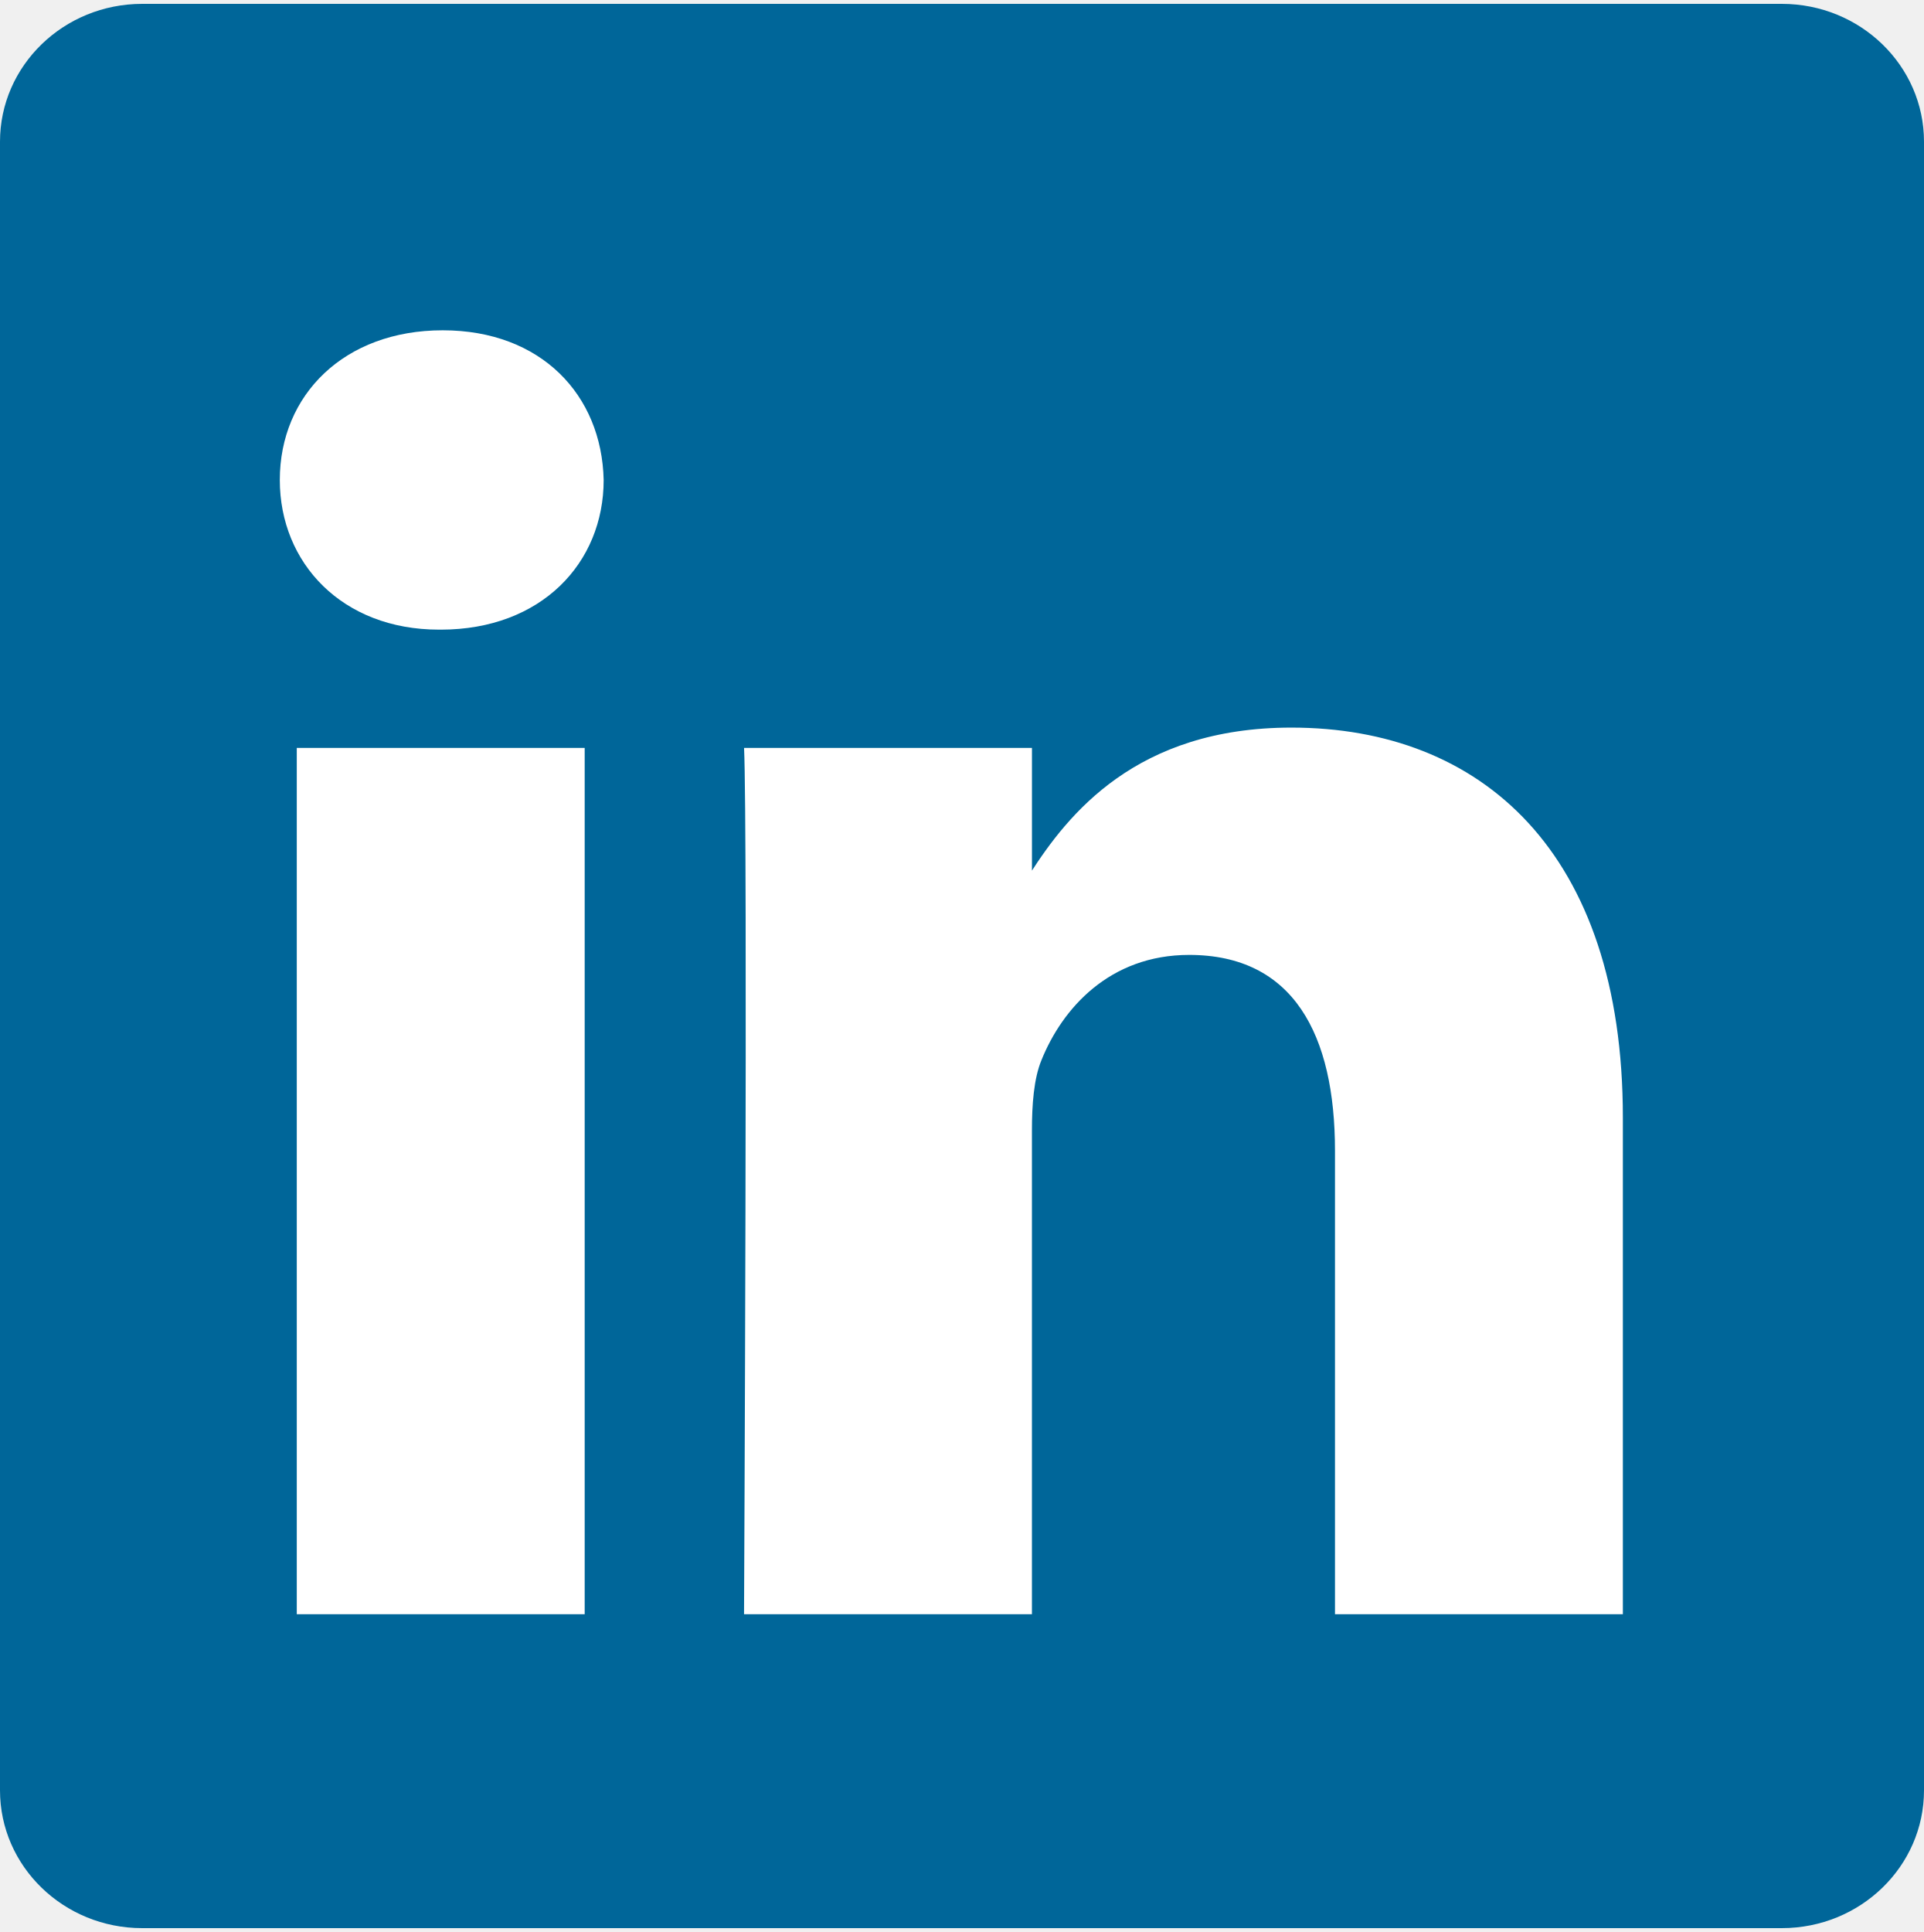
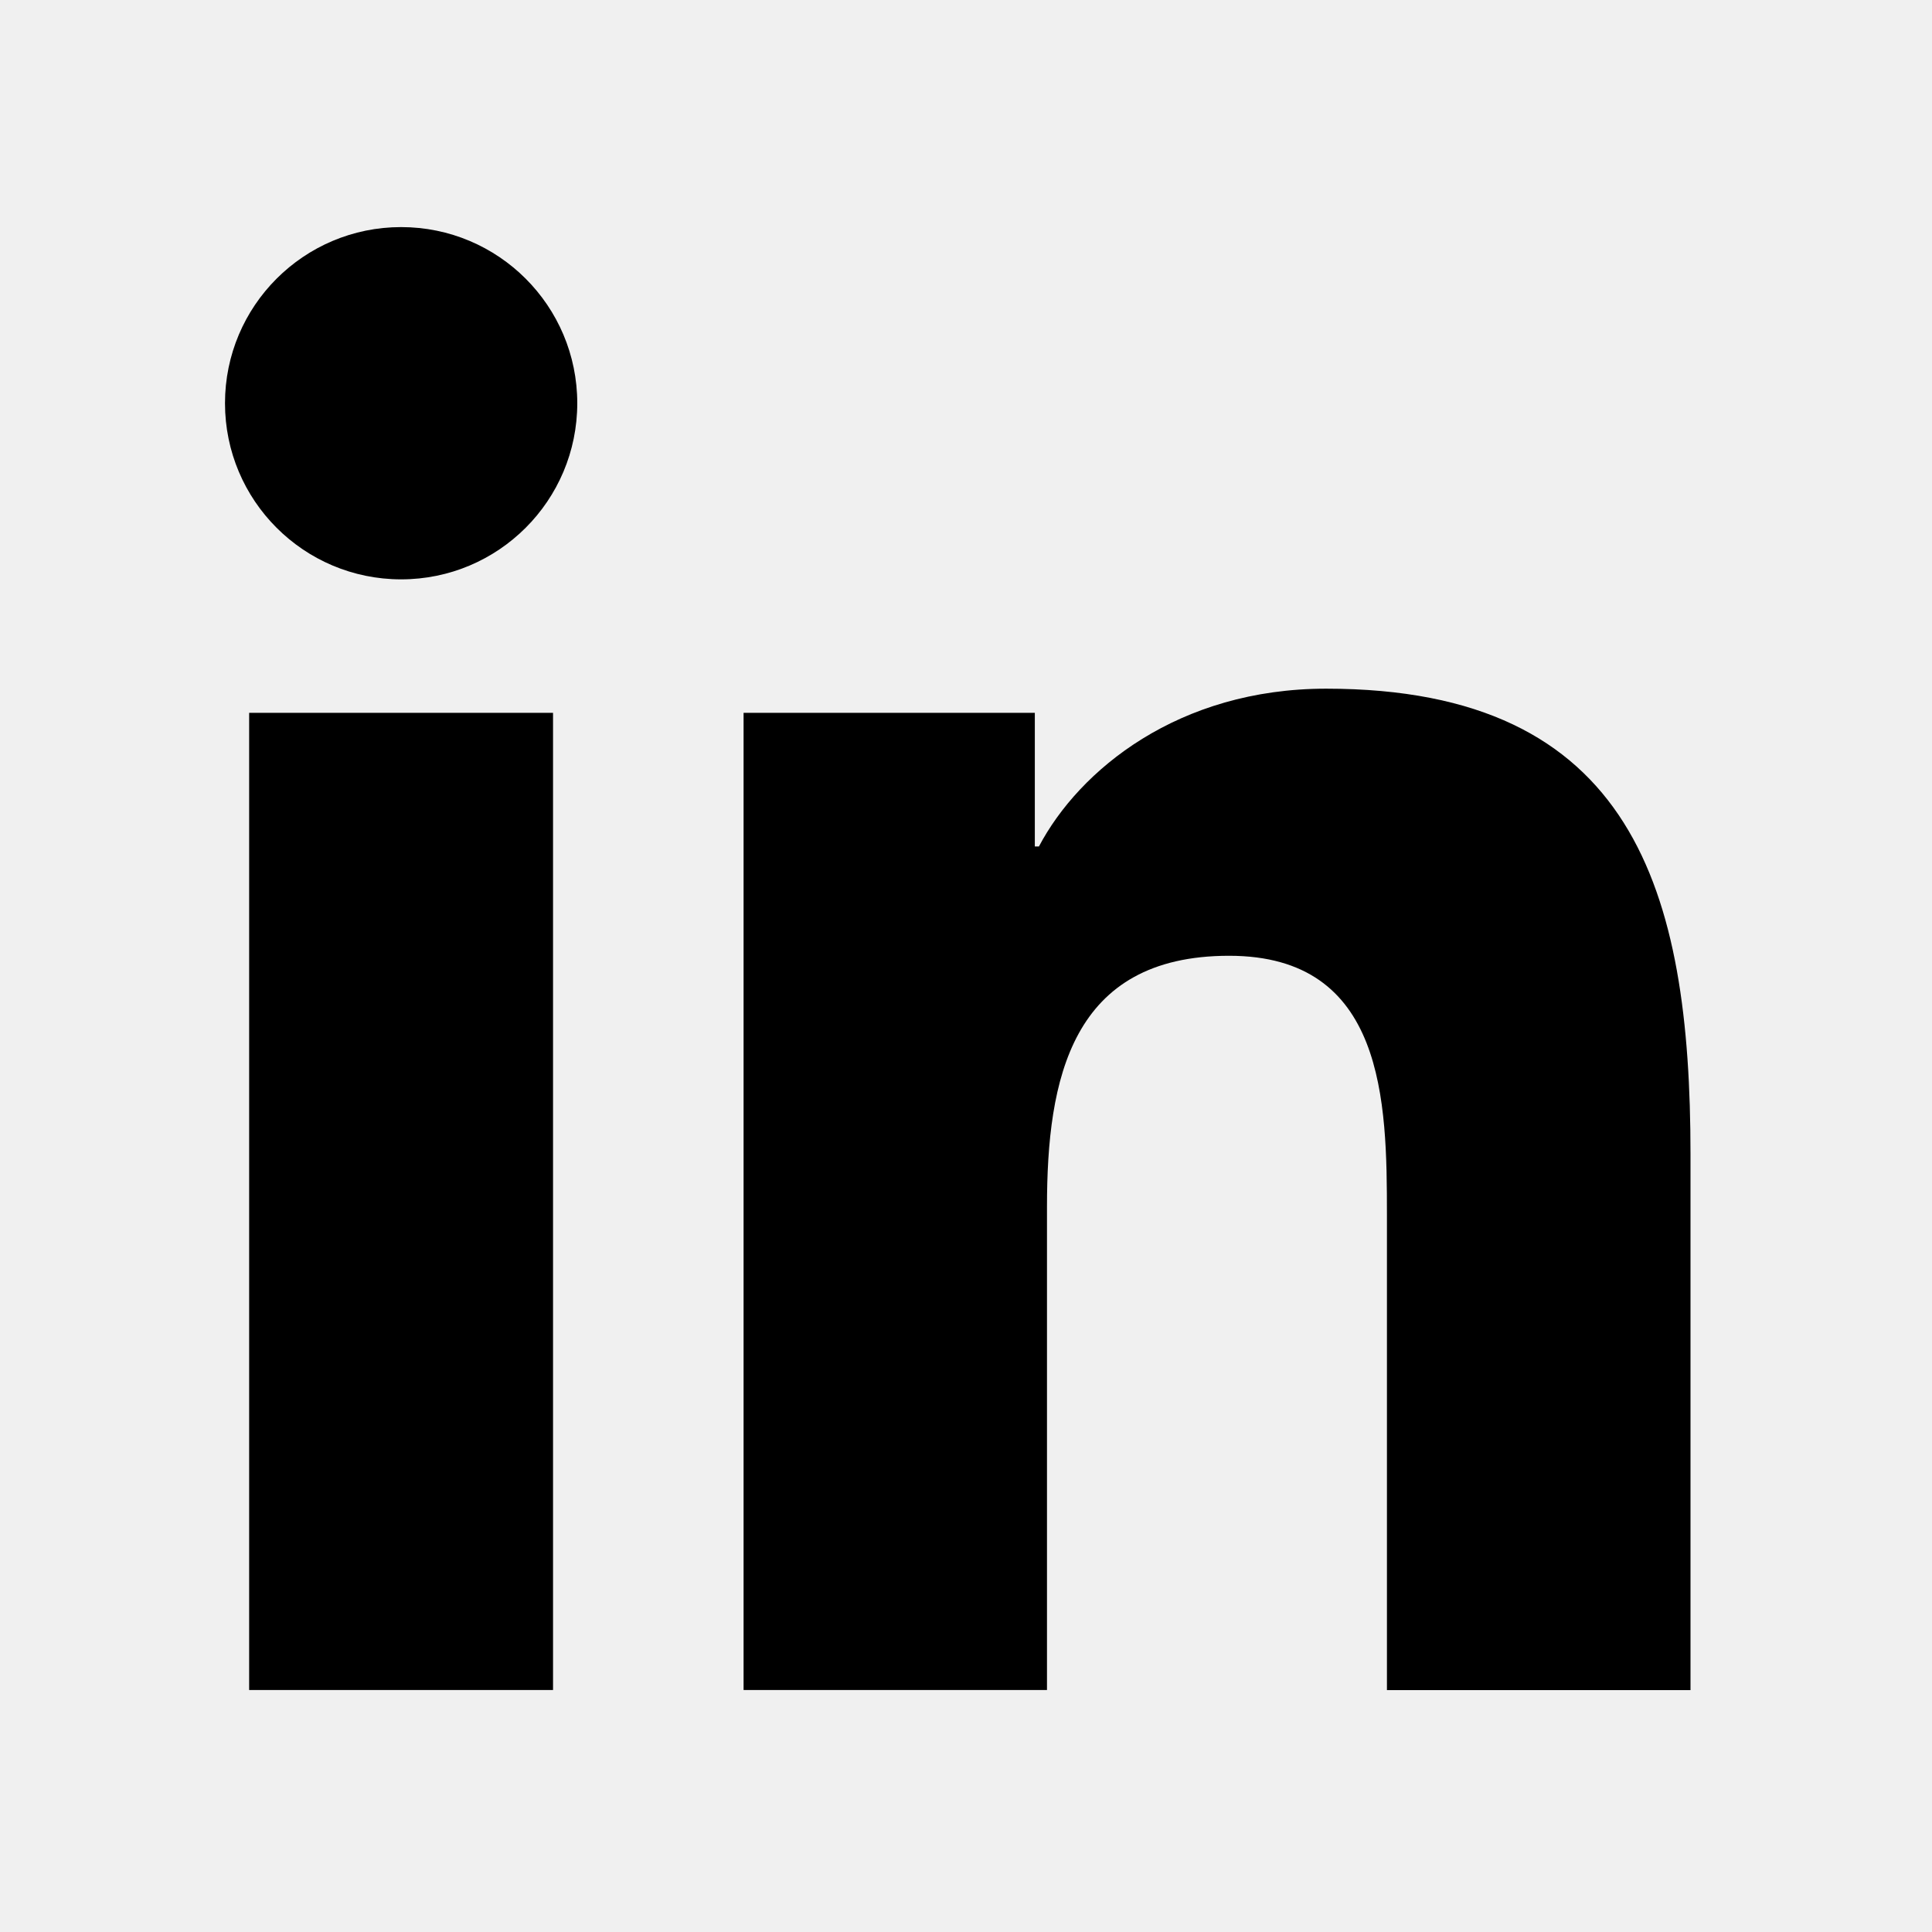
- <svg xmlns="http://www.w3.org/2000/svg" height="2500" width="2490" viewBox="0 0 256 256">
-   <g fill="none">
-     <path d="M0 18.338C0 8.216 8.474 0 18.92 0h218.16C247.53 0 256 8.216 256 18.338v219.327C256 247.79 247.53 256 237.08 256H18.92C8.475 256 0 247.791 0 237.668V18.335z" fill="#069" />
-     <path d="M77.796 214.238V98.986H39.488v115.252H77.8zM58.65 83.253c13.356 0 21.671-8.85 21.671-19.91-.25-11.312-8.315-19.915-21.417-19.915-13.111 0-21.674 8.603-21.674 19.914 0 11.06 8.312 19.91 21.169 19.91h.248zM99 214.238h38.305v-64.355c0-3.44.25-6.889 1.262-9.346 2.768-6.885 9.071-14.012 19.656-14.012 13.858 0 19.405 10.568 19.405 26.063v61.65h38.304v-66.082c0-35.399-18.896-51.872-44.099-51.872-20.663 0-29.738 11.549-34.78 19.415h.255V98.99H99.002c.5 10.812-.003 115.252-.003 115.252z" fill="#fff" />
-   </g>
+ <svg xmlns="http://www.w3.org/2000/svg" width="24" height="24" viewBox="0 0 24 24">
+   <circle cx="4.983" cy="5.009" r="2.188" />
+   <path d="M9.237 8.855v12.139h3.769v-6.003c0-1.584.298-3.118 2.262-3.118 1.937 0 1.961 1.811 1.961 3.218v5.904H21v-6.657c0-3.27-.704-5.783-4.526-5.783-1.835 0-3.065 1.007-3.568 1.96h-.051v-1.66H9.237zm-6.142 0H6.87v12.139H3.095z" />
</svg>
